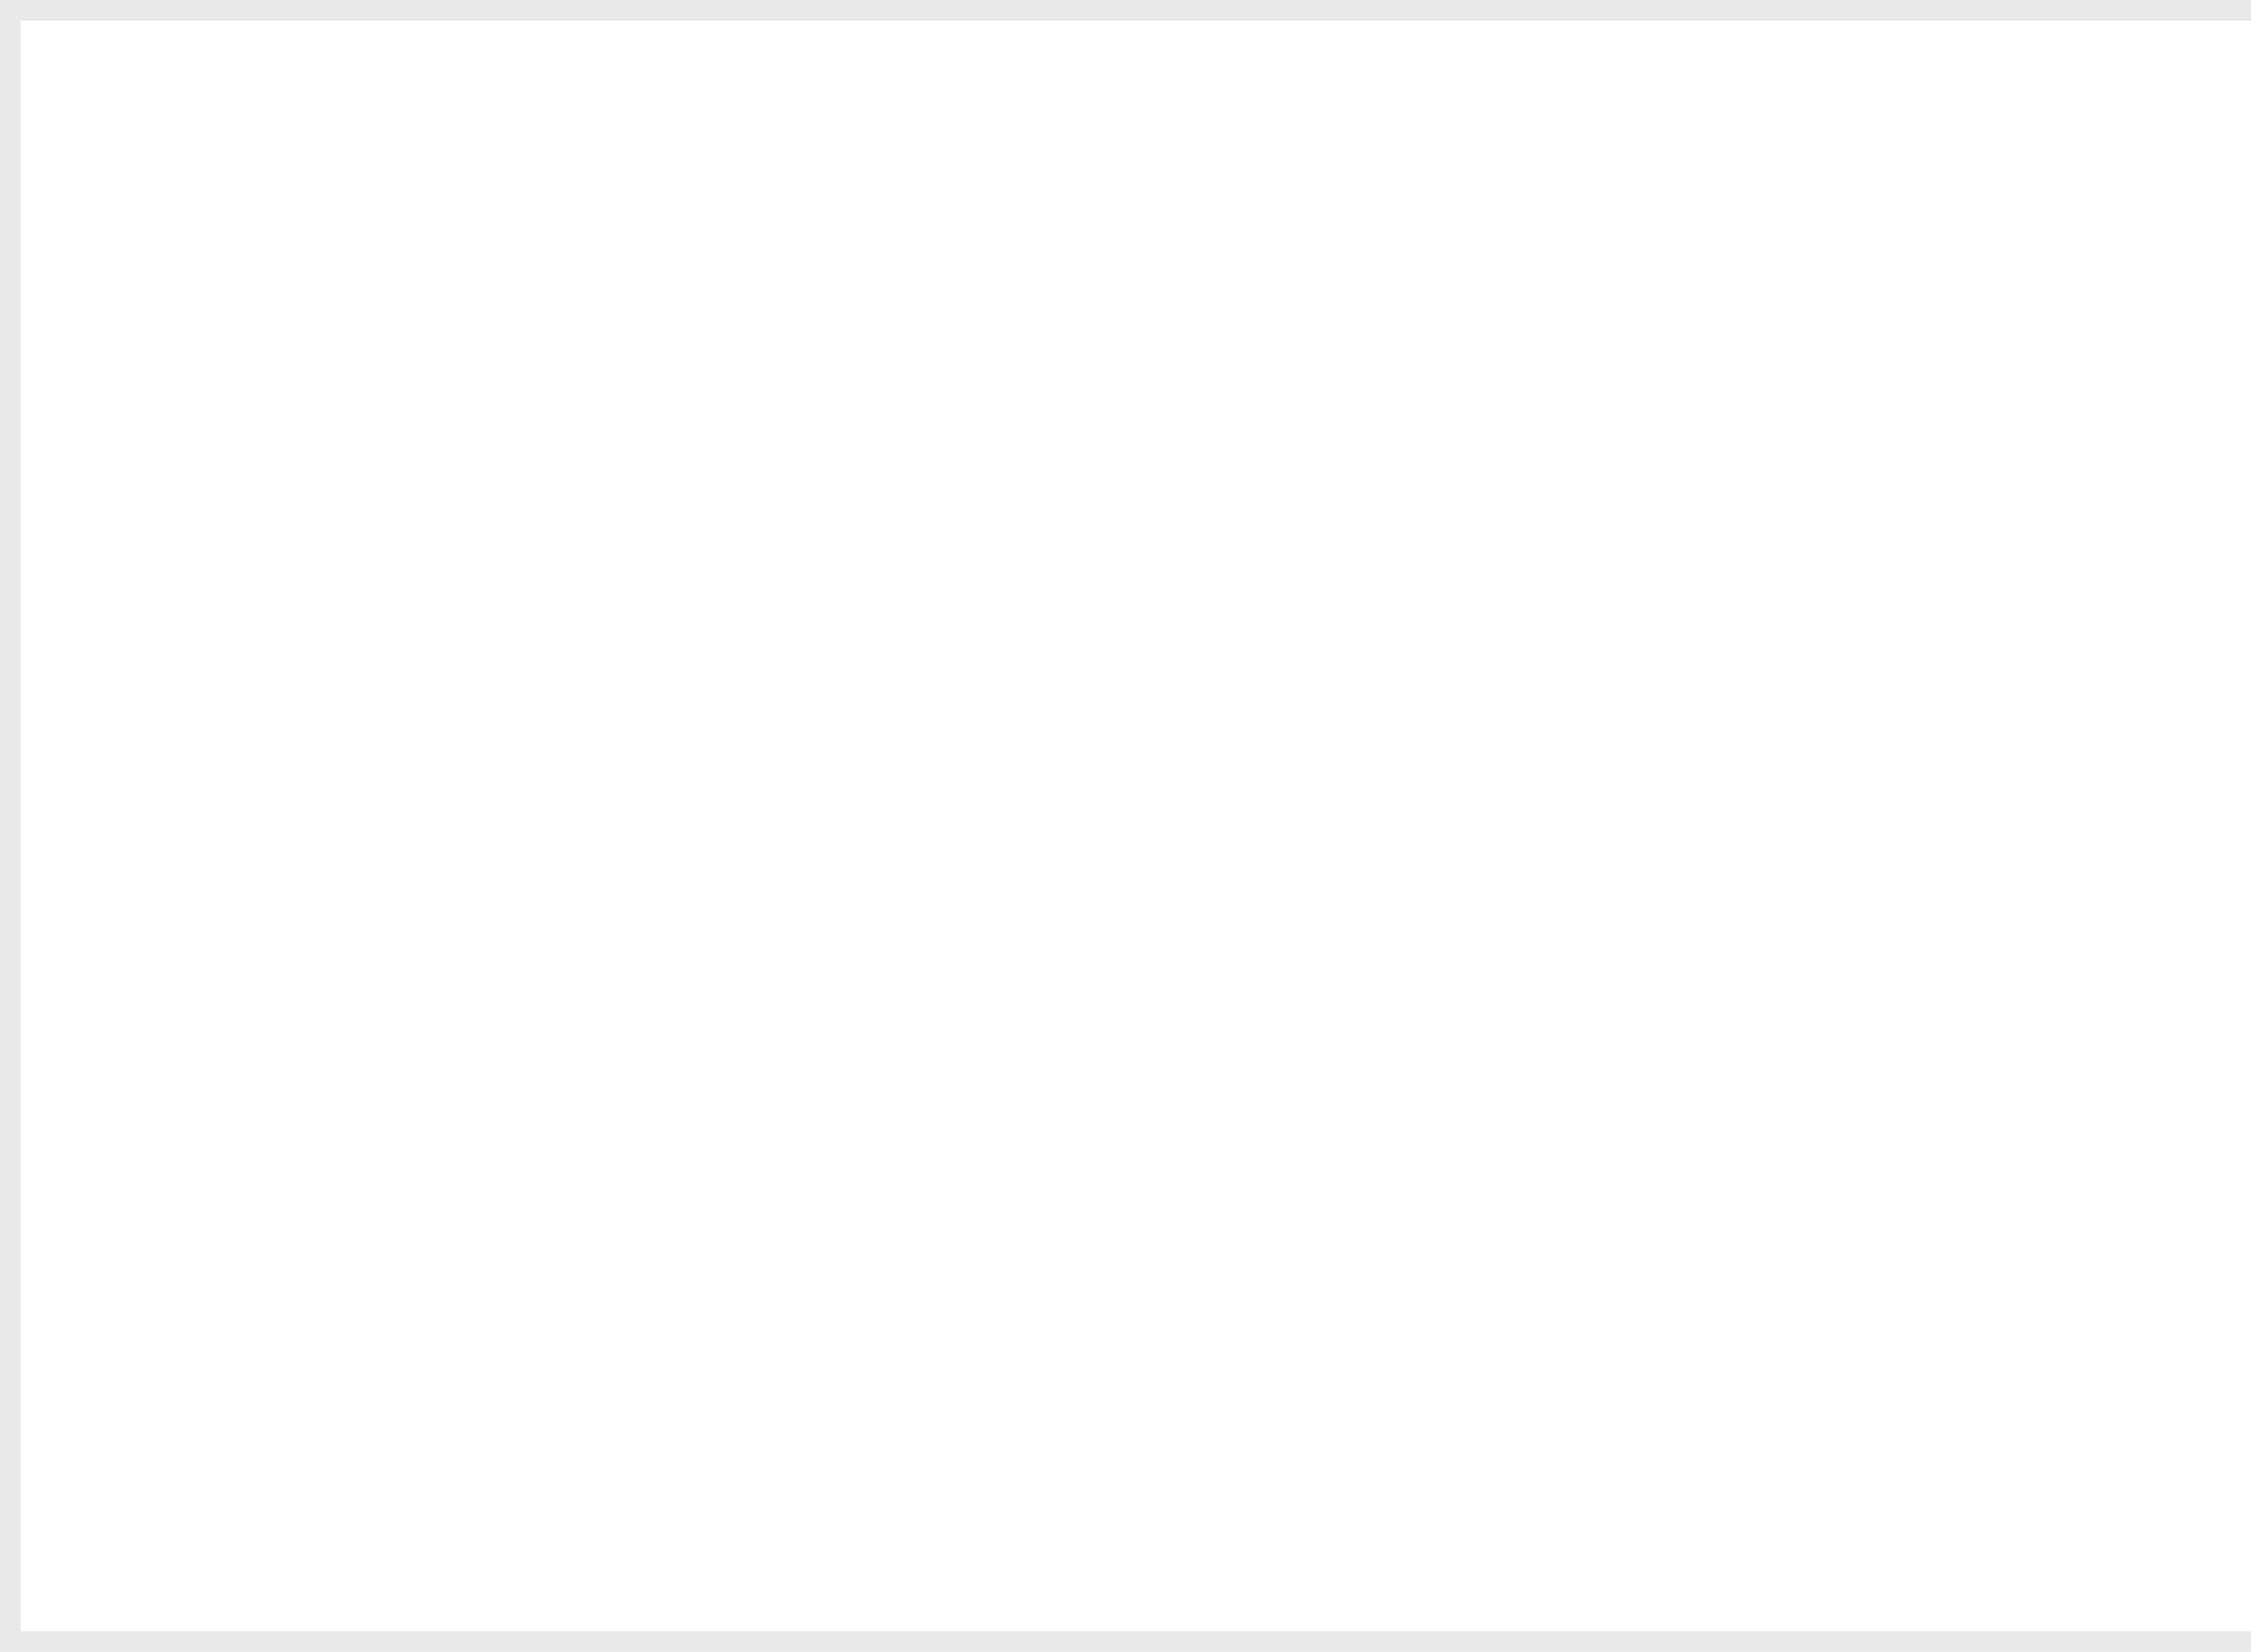
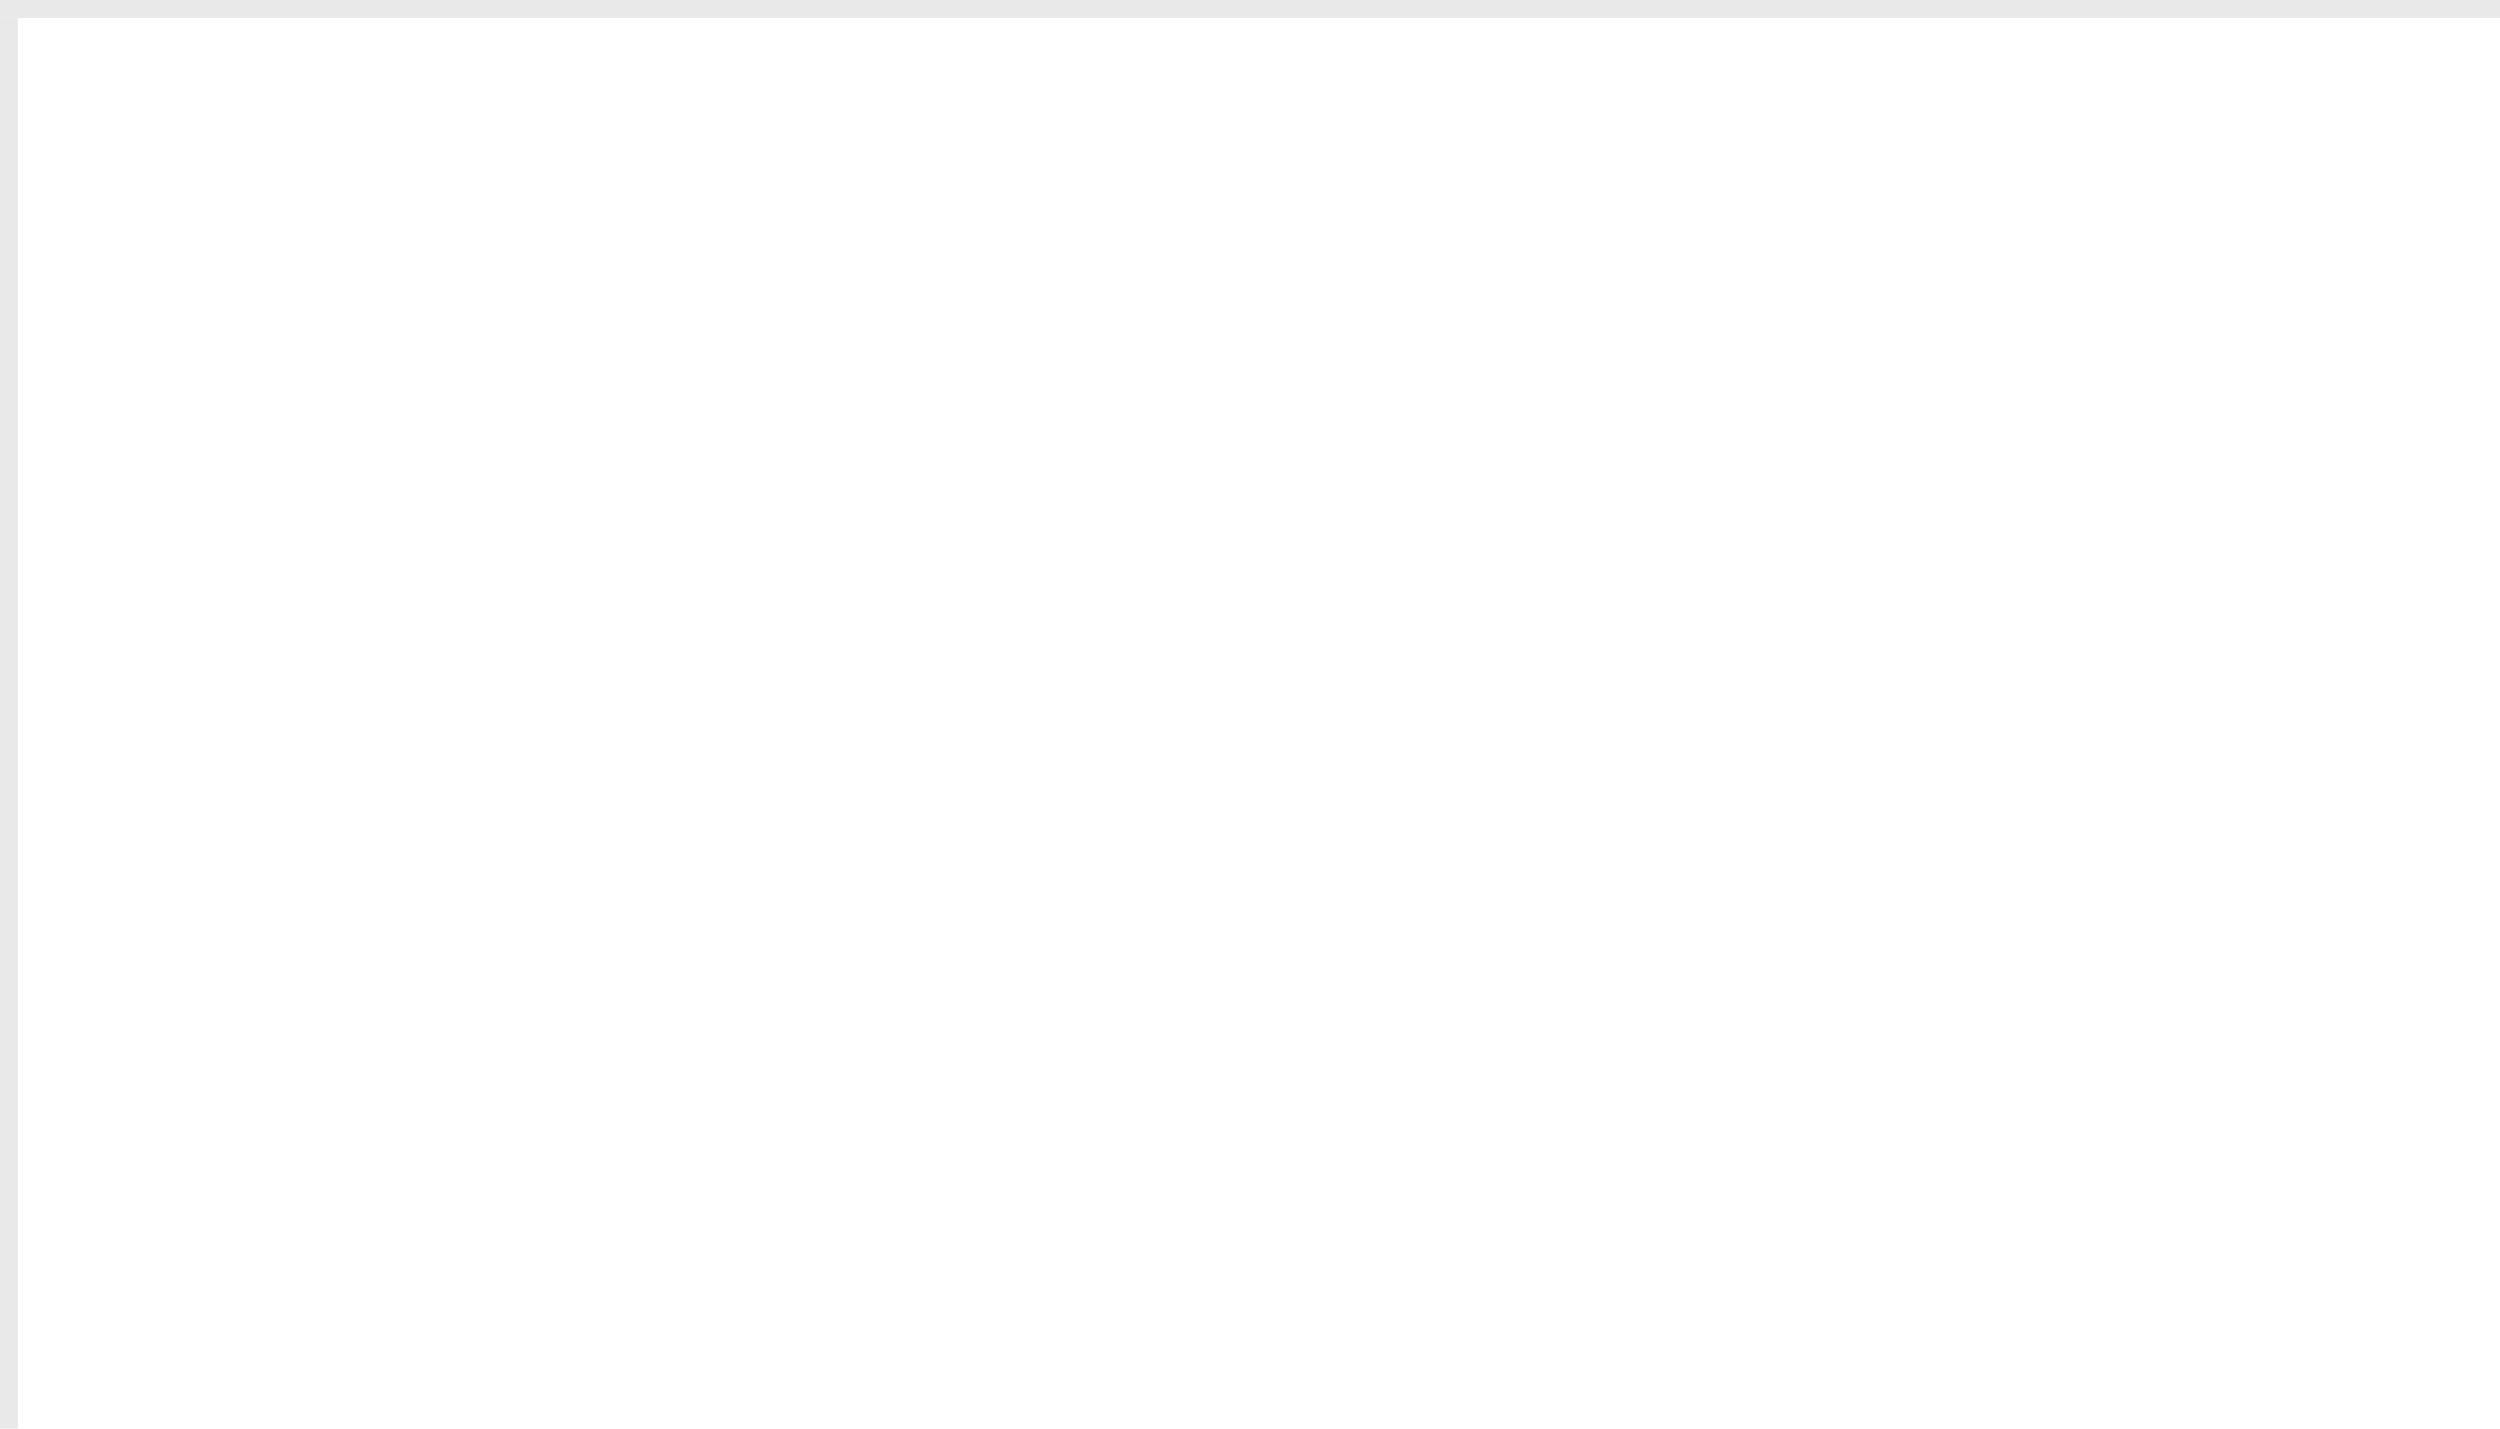
- <svg xmlns="http://www.w3.org/2000/svg" version="1.1" width="109px" height="80px" viewBox="687 217 109 80">
-   <path d="M 1 1  L 109 1  L 109 79  L 1 79  L 1 1  Z " fill-rule="nonzero" fill="rgba(249, 249, 249, 0)" stroke="none" transform="matrix(1 0 0 1 687 217 )" class="fill" />
-   <path d="M 0.5 1  L 0.5 79  " stroke-width="1" stroke-dasharray="0" stroke="rgba(233, 233, 233, 1)" fill="none" transform="matrix(1 0 0 1 687 217 )" class="stroke" />
-   <path d="M 0 0.5  L 109 0.5  " stroke-width="1" stroke-dasharray="0" stroke="rgba(233, 233, 233, 1)" fill="none" transform="matrix(1 0 0 1 687 217 )" class="stroke" />
-   <path d="M 0 79.5  L 109 79.5  " stroke-width="1" stroke-dasharray="0" stroke="rgba(233, 233, 233, 1)" fill="none" transform="matrix(1 0 0 1 687 217 )" class="stroke" />
+ <svg xmlns="http://www.w3.org/2000/svg" version="1.1" width="140px" height="80px" viewBox="944 217 140 80">
+   <path d="M 1 1  L 140 1  L 140 80  L 1 80  L 1 1  Z " fill-rule="nonzero" fill="rgba(249, 249, 249, 0)" stroke="none" transform="matrix(1 0 0 1 944 217 )" class="fill" />
+   <path d="M 0.5 1  L 0.5 80  " stroke-width="1" stroke-dasharray="0" stroke="rgba(233, 233, 233, 1)" fill="none" transform="matrix(1 0 0 1 944 217 )" class="stroke" />
+   <path d="M 0 0.5  L 140 0.5  " stroke-width="1" stroke-dasharray="0" stroke="rgba(233, 233, 233, 1)" fill="none" transform="matrix(1 0 0 1 944 217 )" class="stroke" />
</svg>
